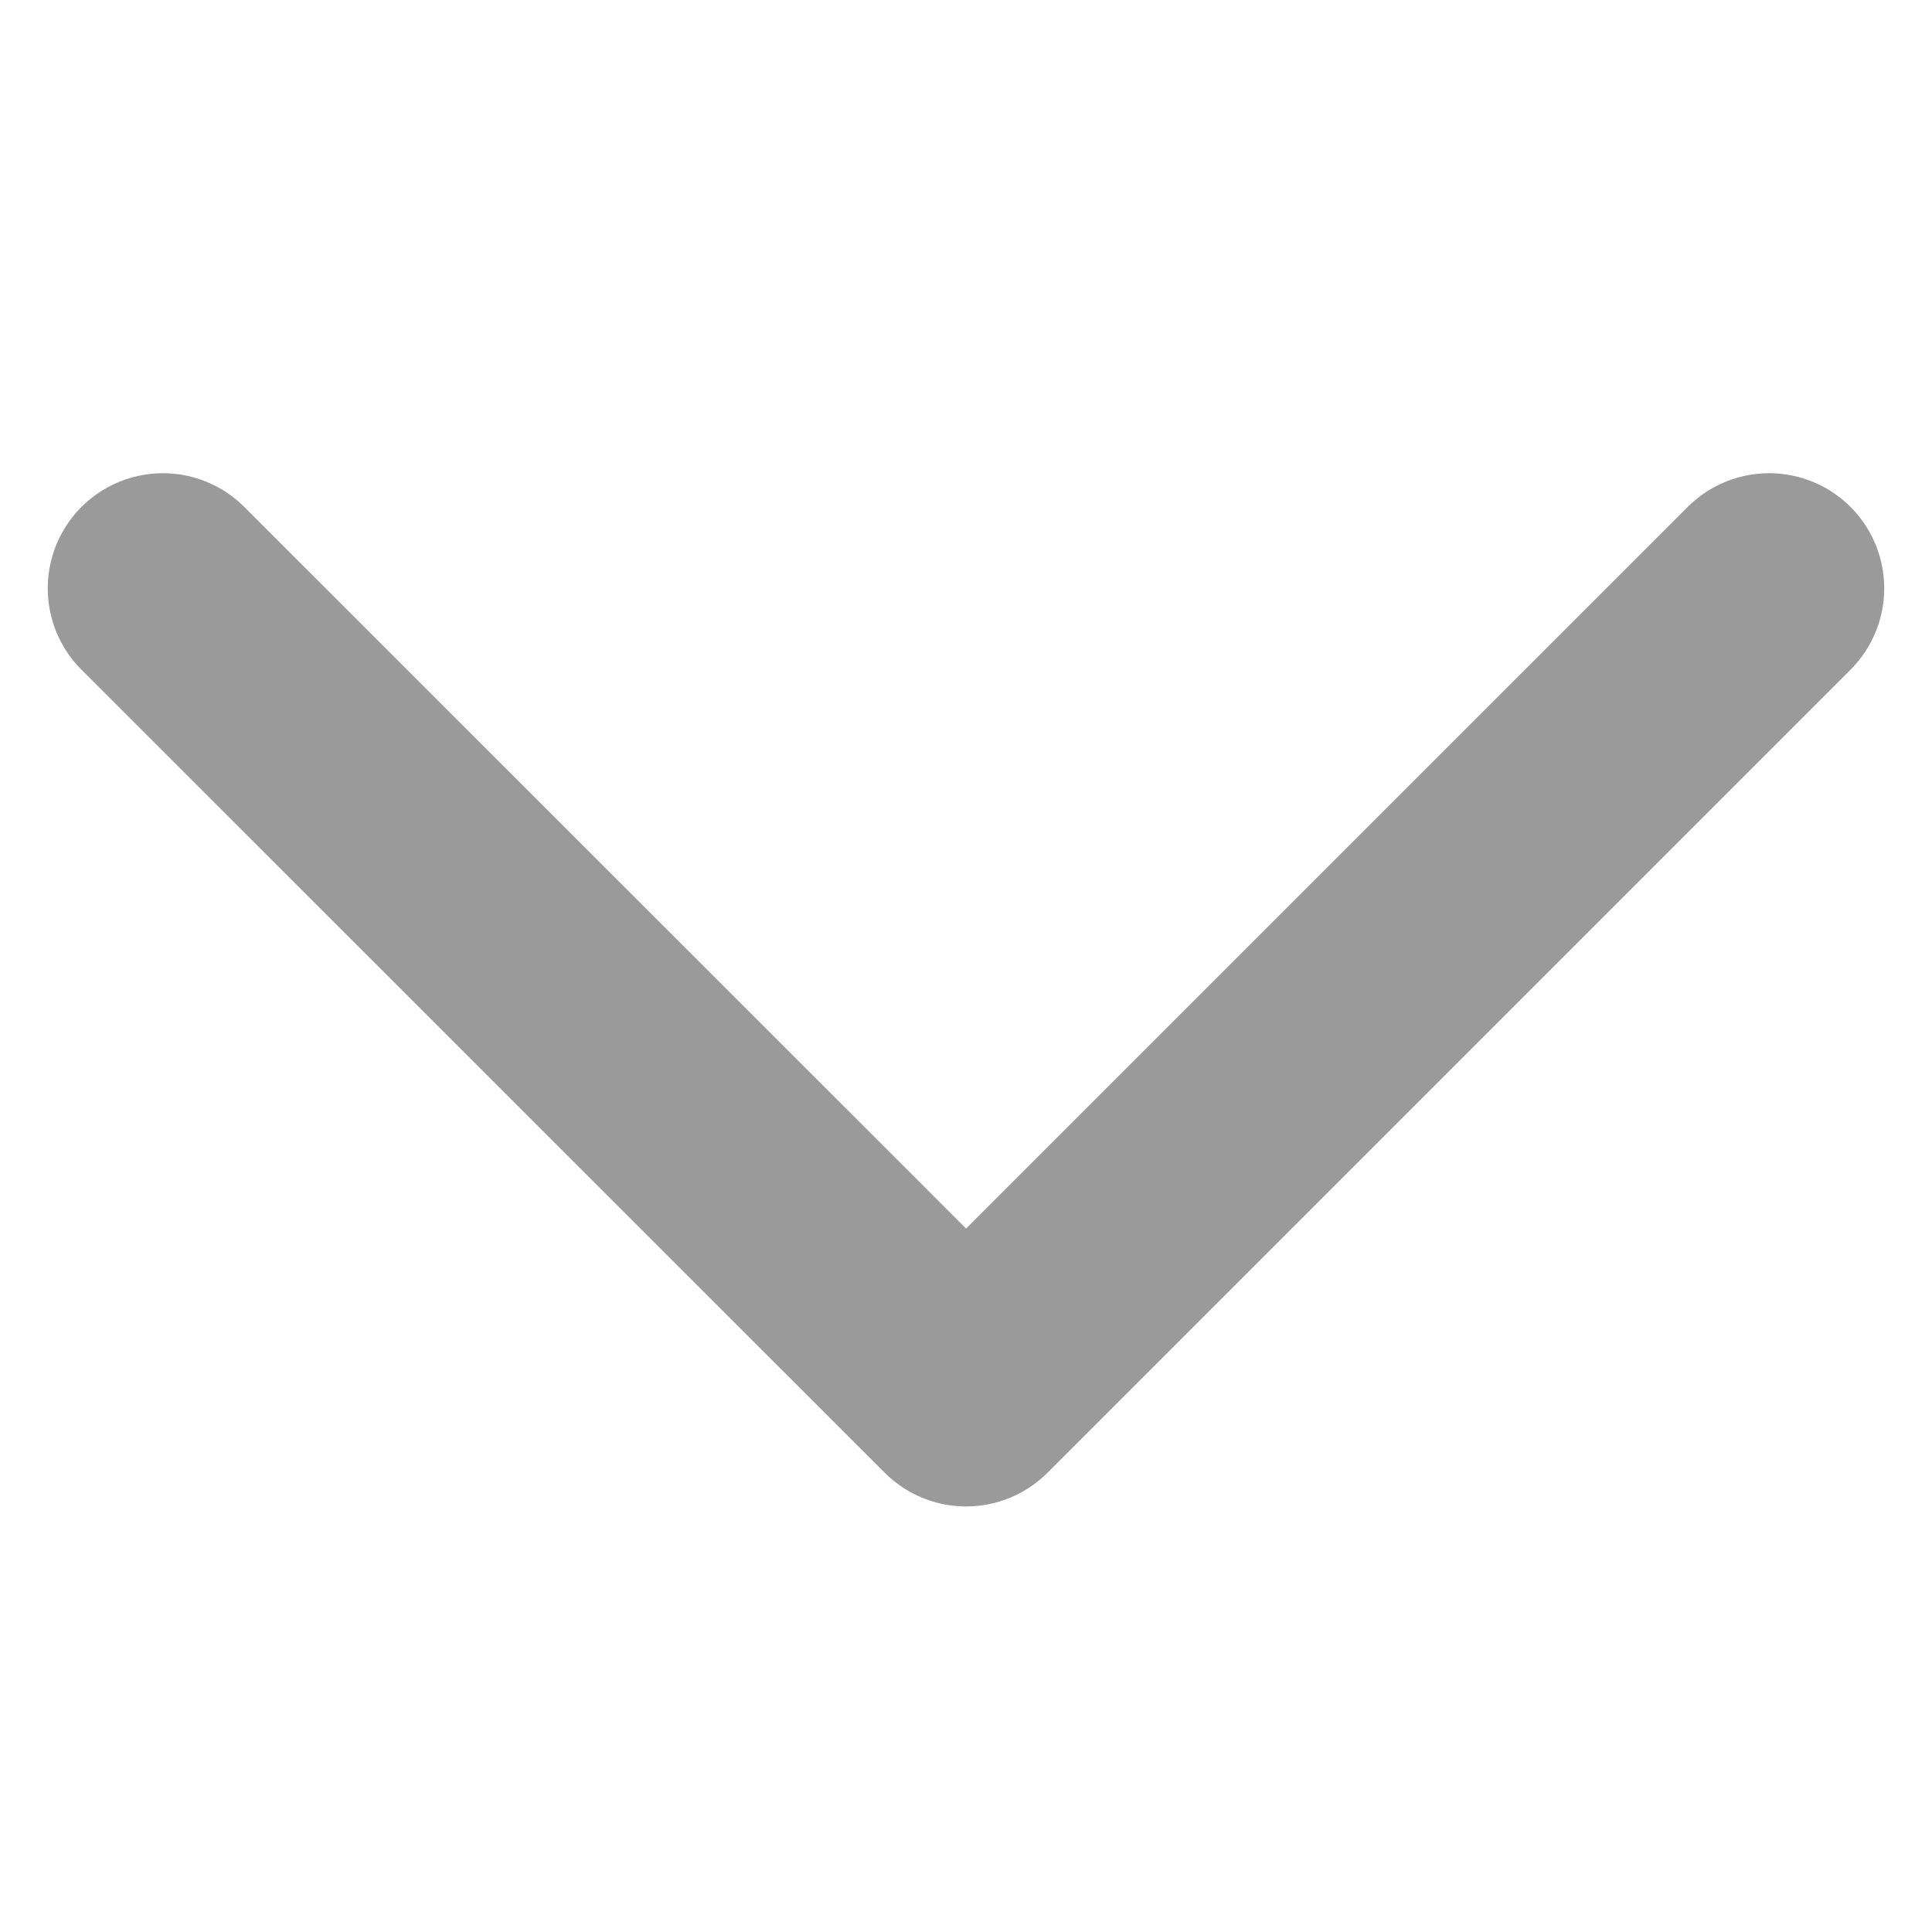
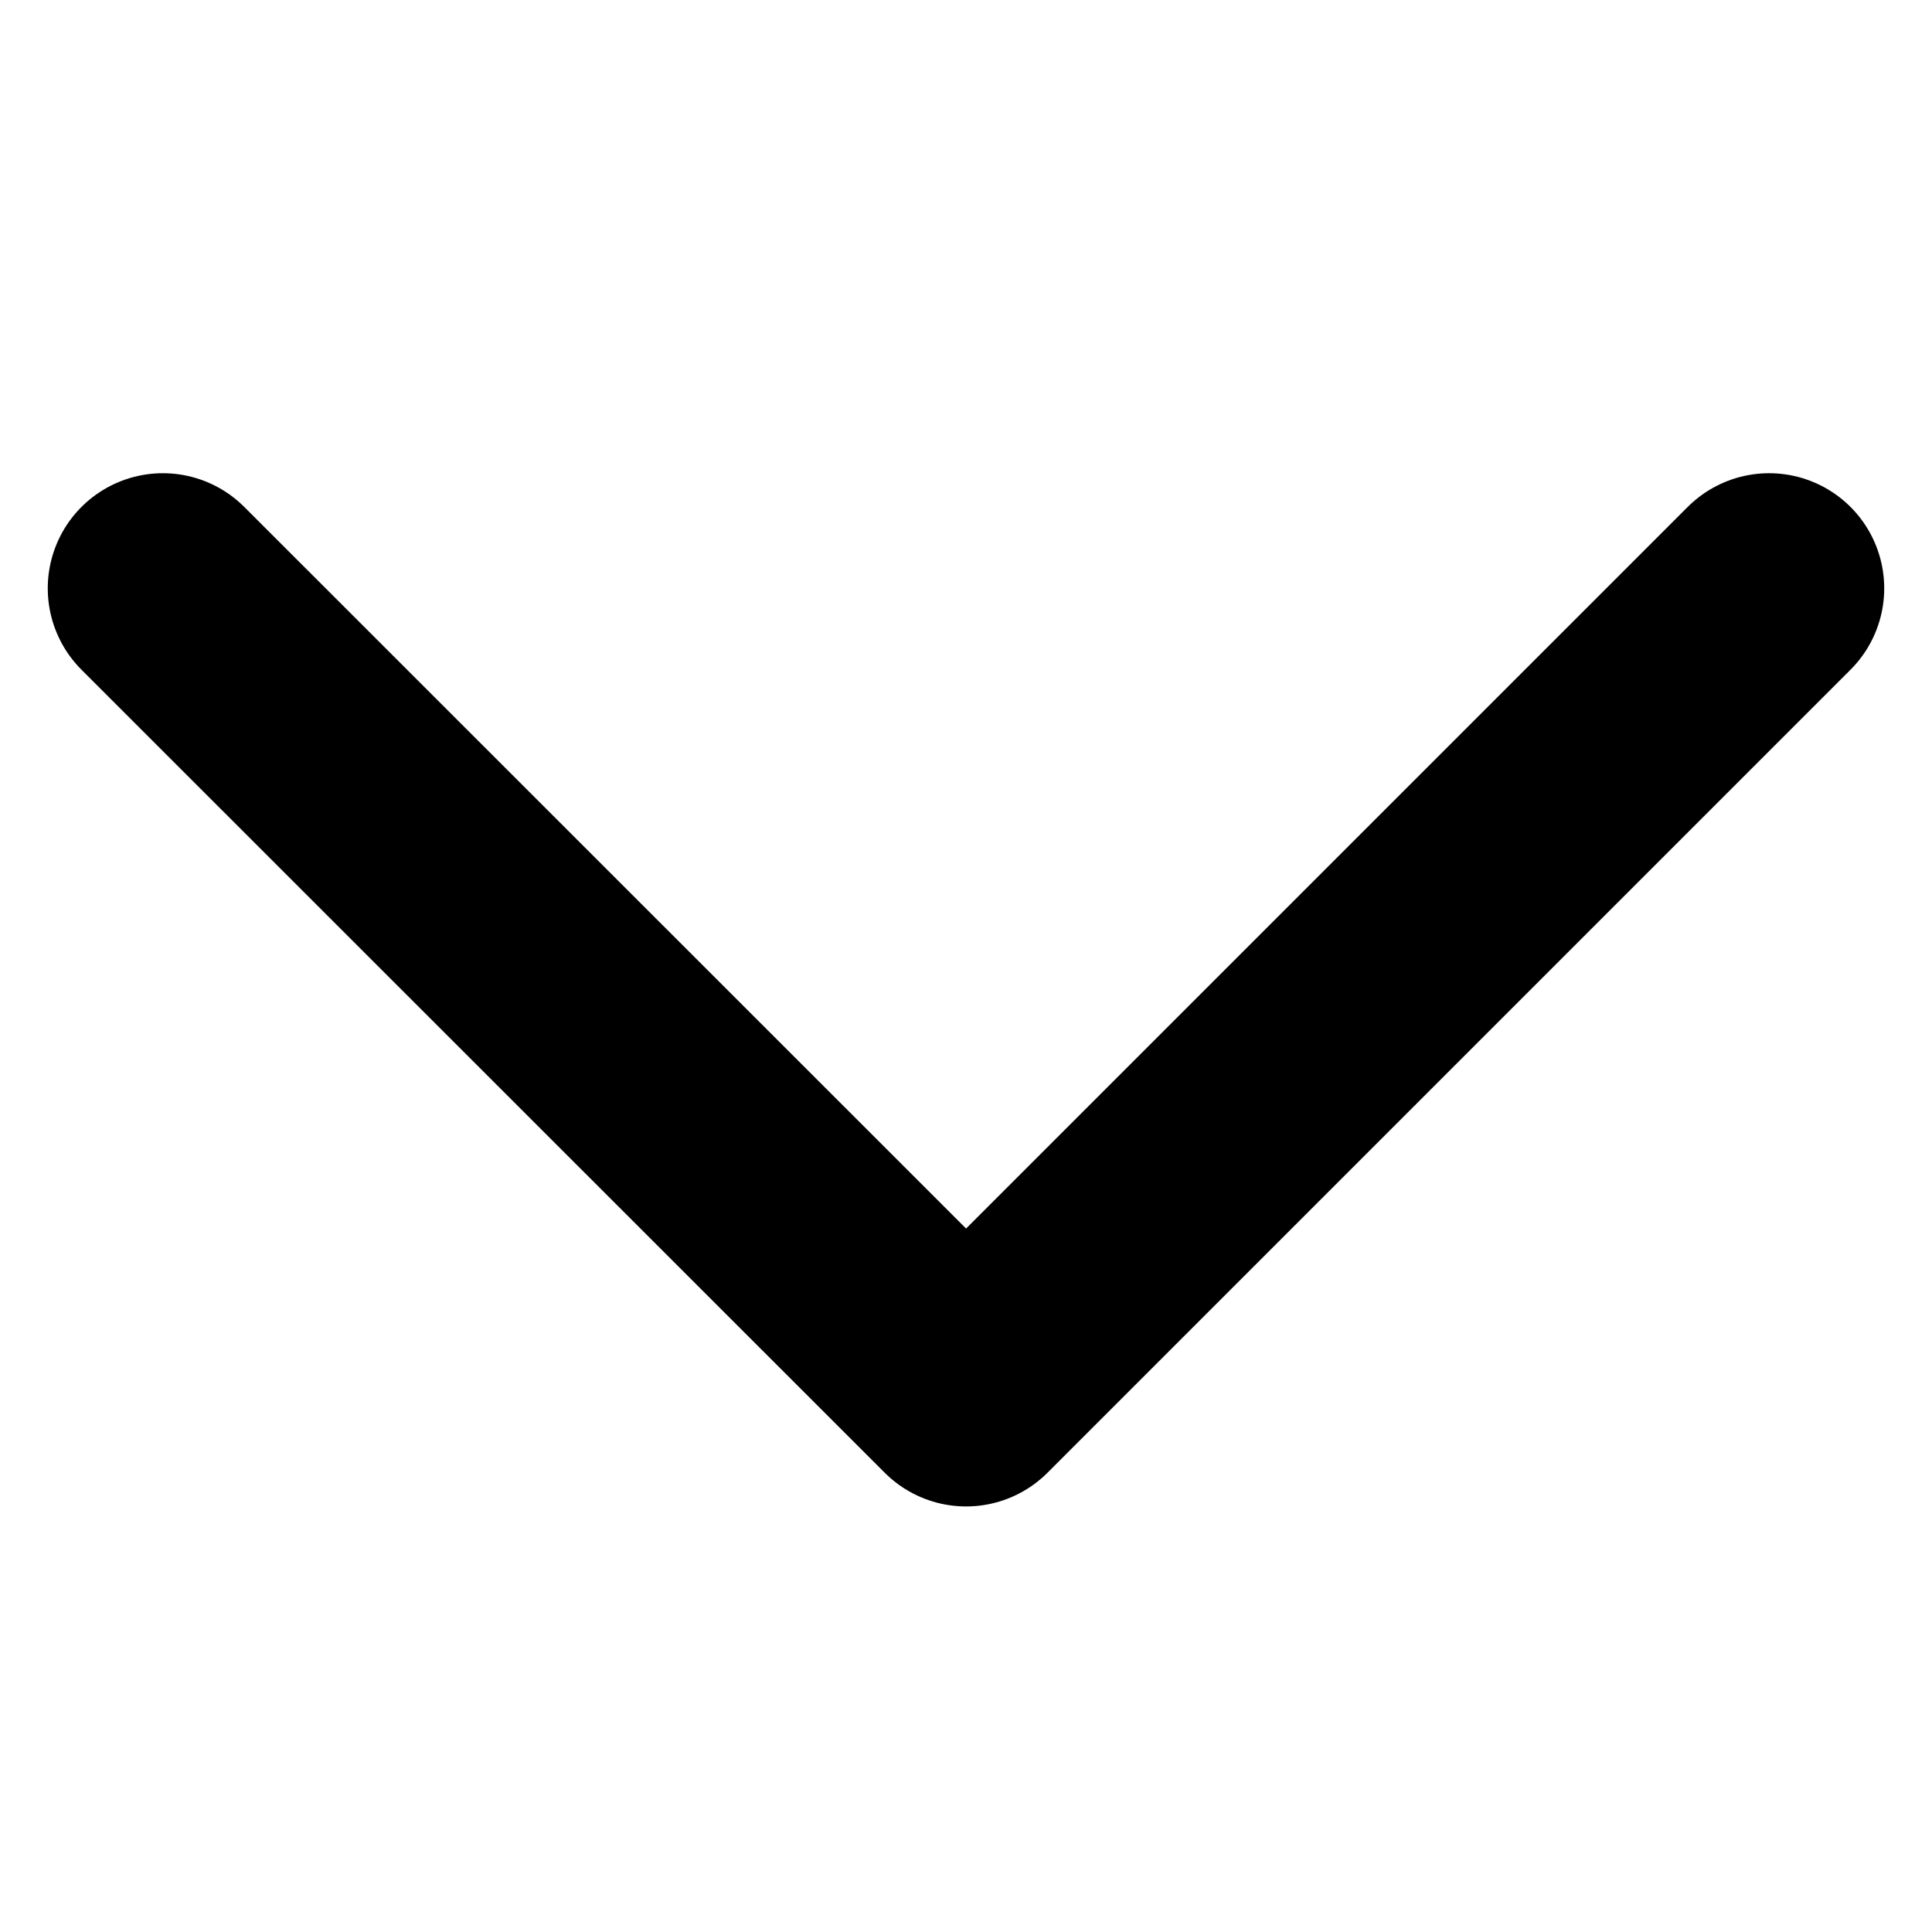
<svg xmlns="http://www.w3.org/2000/svg" width="1em" height="1em" viewBox="0 0 8.392 4.695">
-   <path id="Path_11155" data-name="Path 11155" d="M11573.726,4489.207l3.489,3.488,3.488-3.488" transform="translate(-11573.019 -4488.5)" fill="none" stroke="#9a9a9a" stroke-linecap="round" stroke-linejoin="round" stroke-width="1" />
+   <path id="Path_11155" data-name="Path 11155" d="M11573.726,4489.207l3.489,3.488,3.488-3.488" transform="translate(-11573.019 -4488.5)" fill="none" stroke="currentColor" stroke-linecap="round" stroke-linejoin="round" stroke-width="1" />
</svg>
